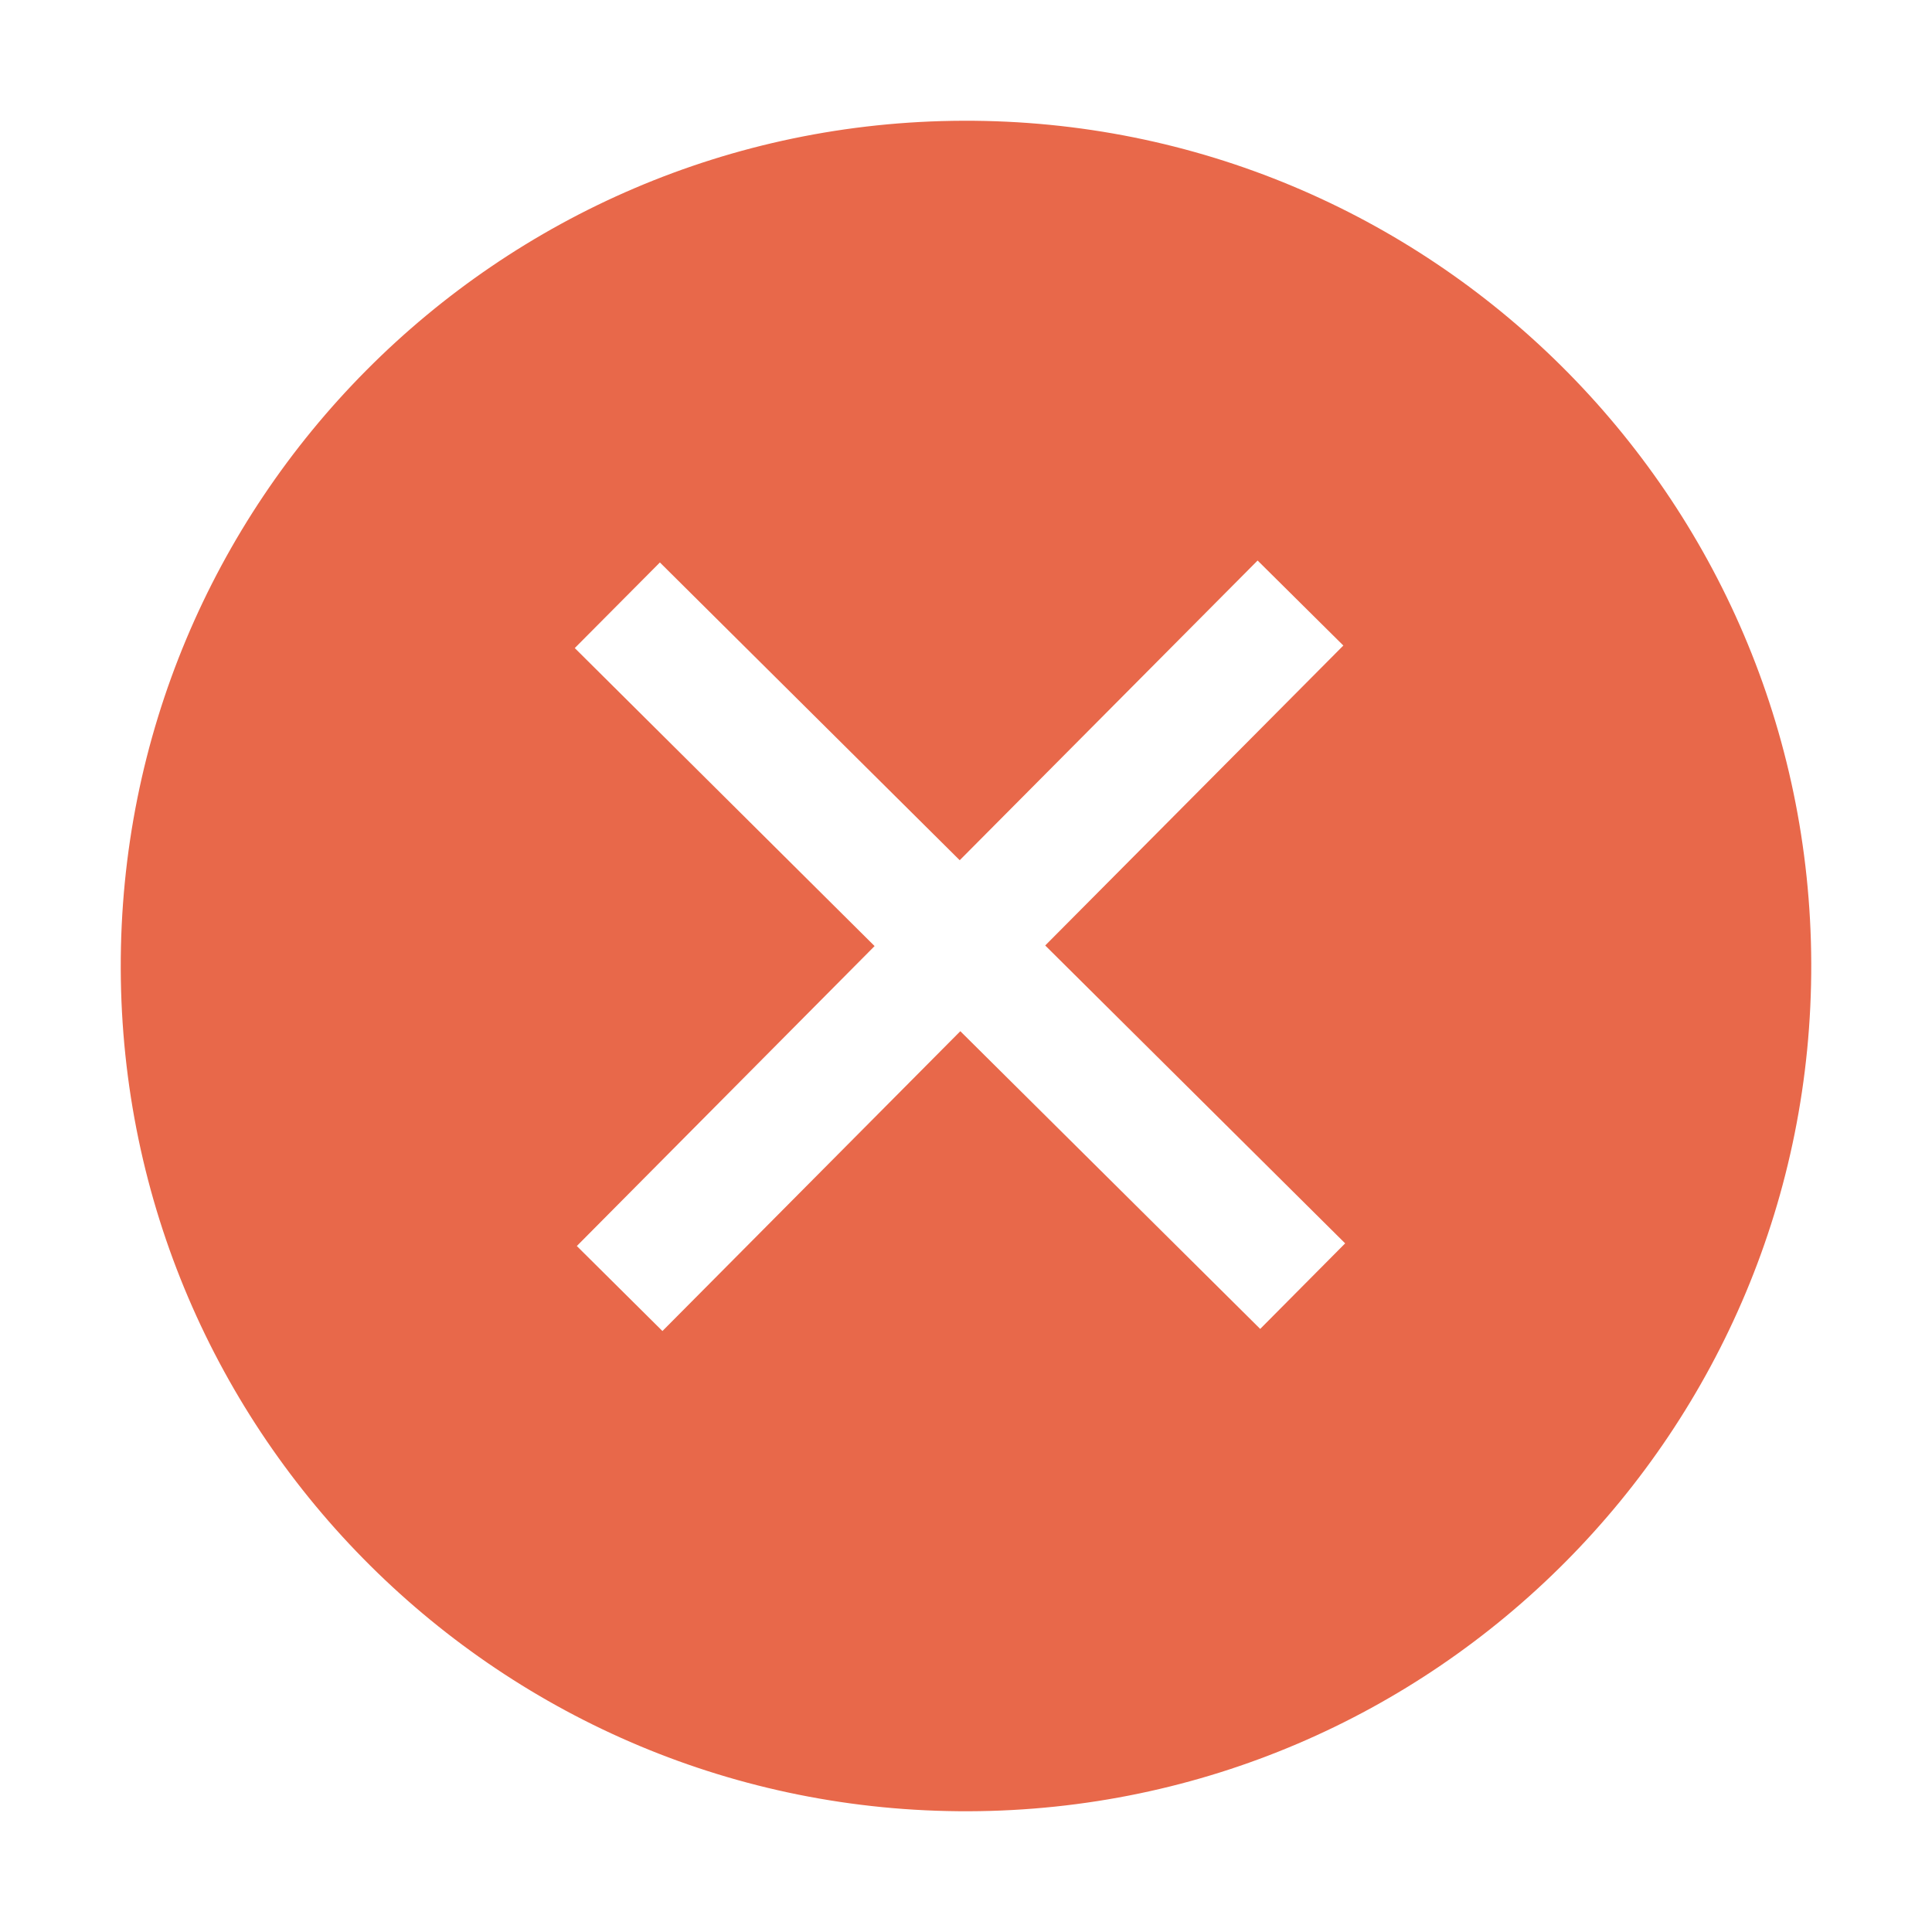
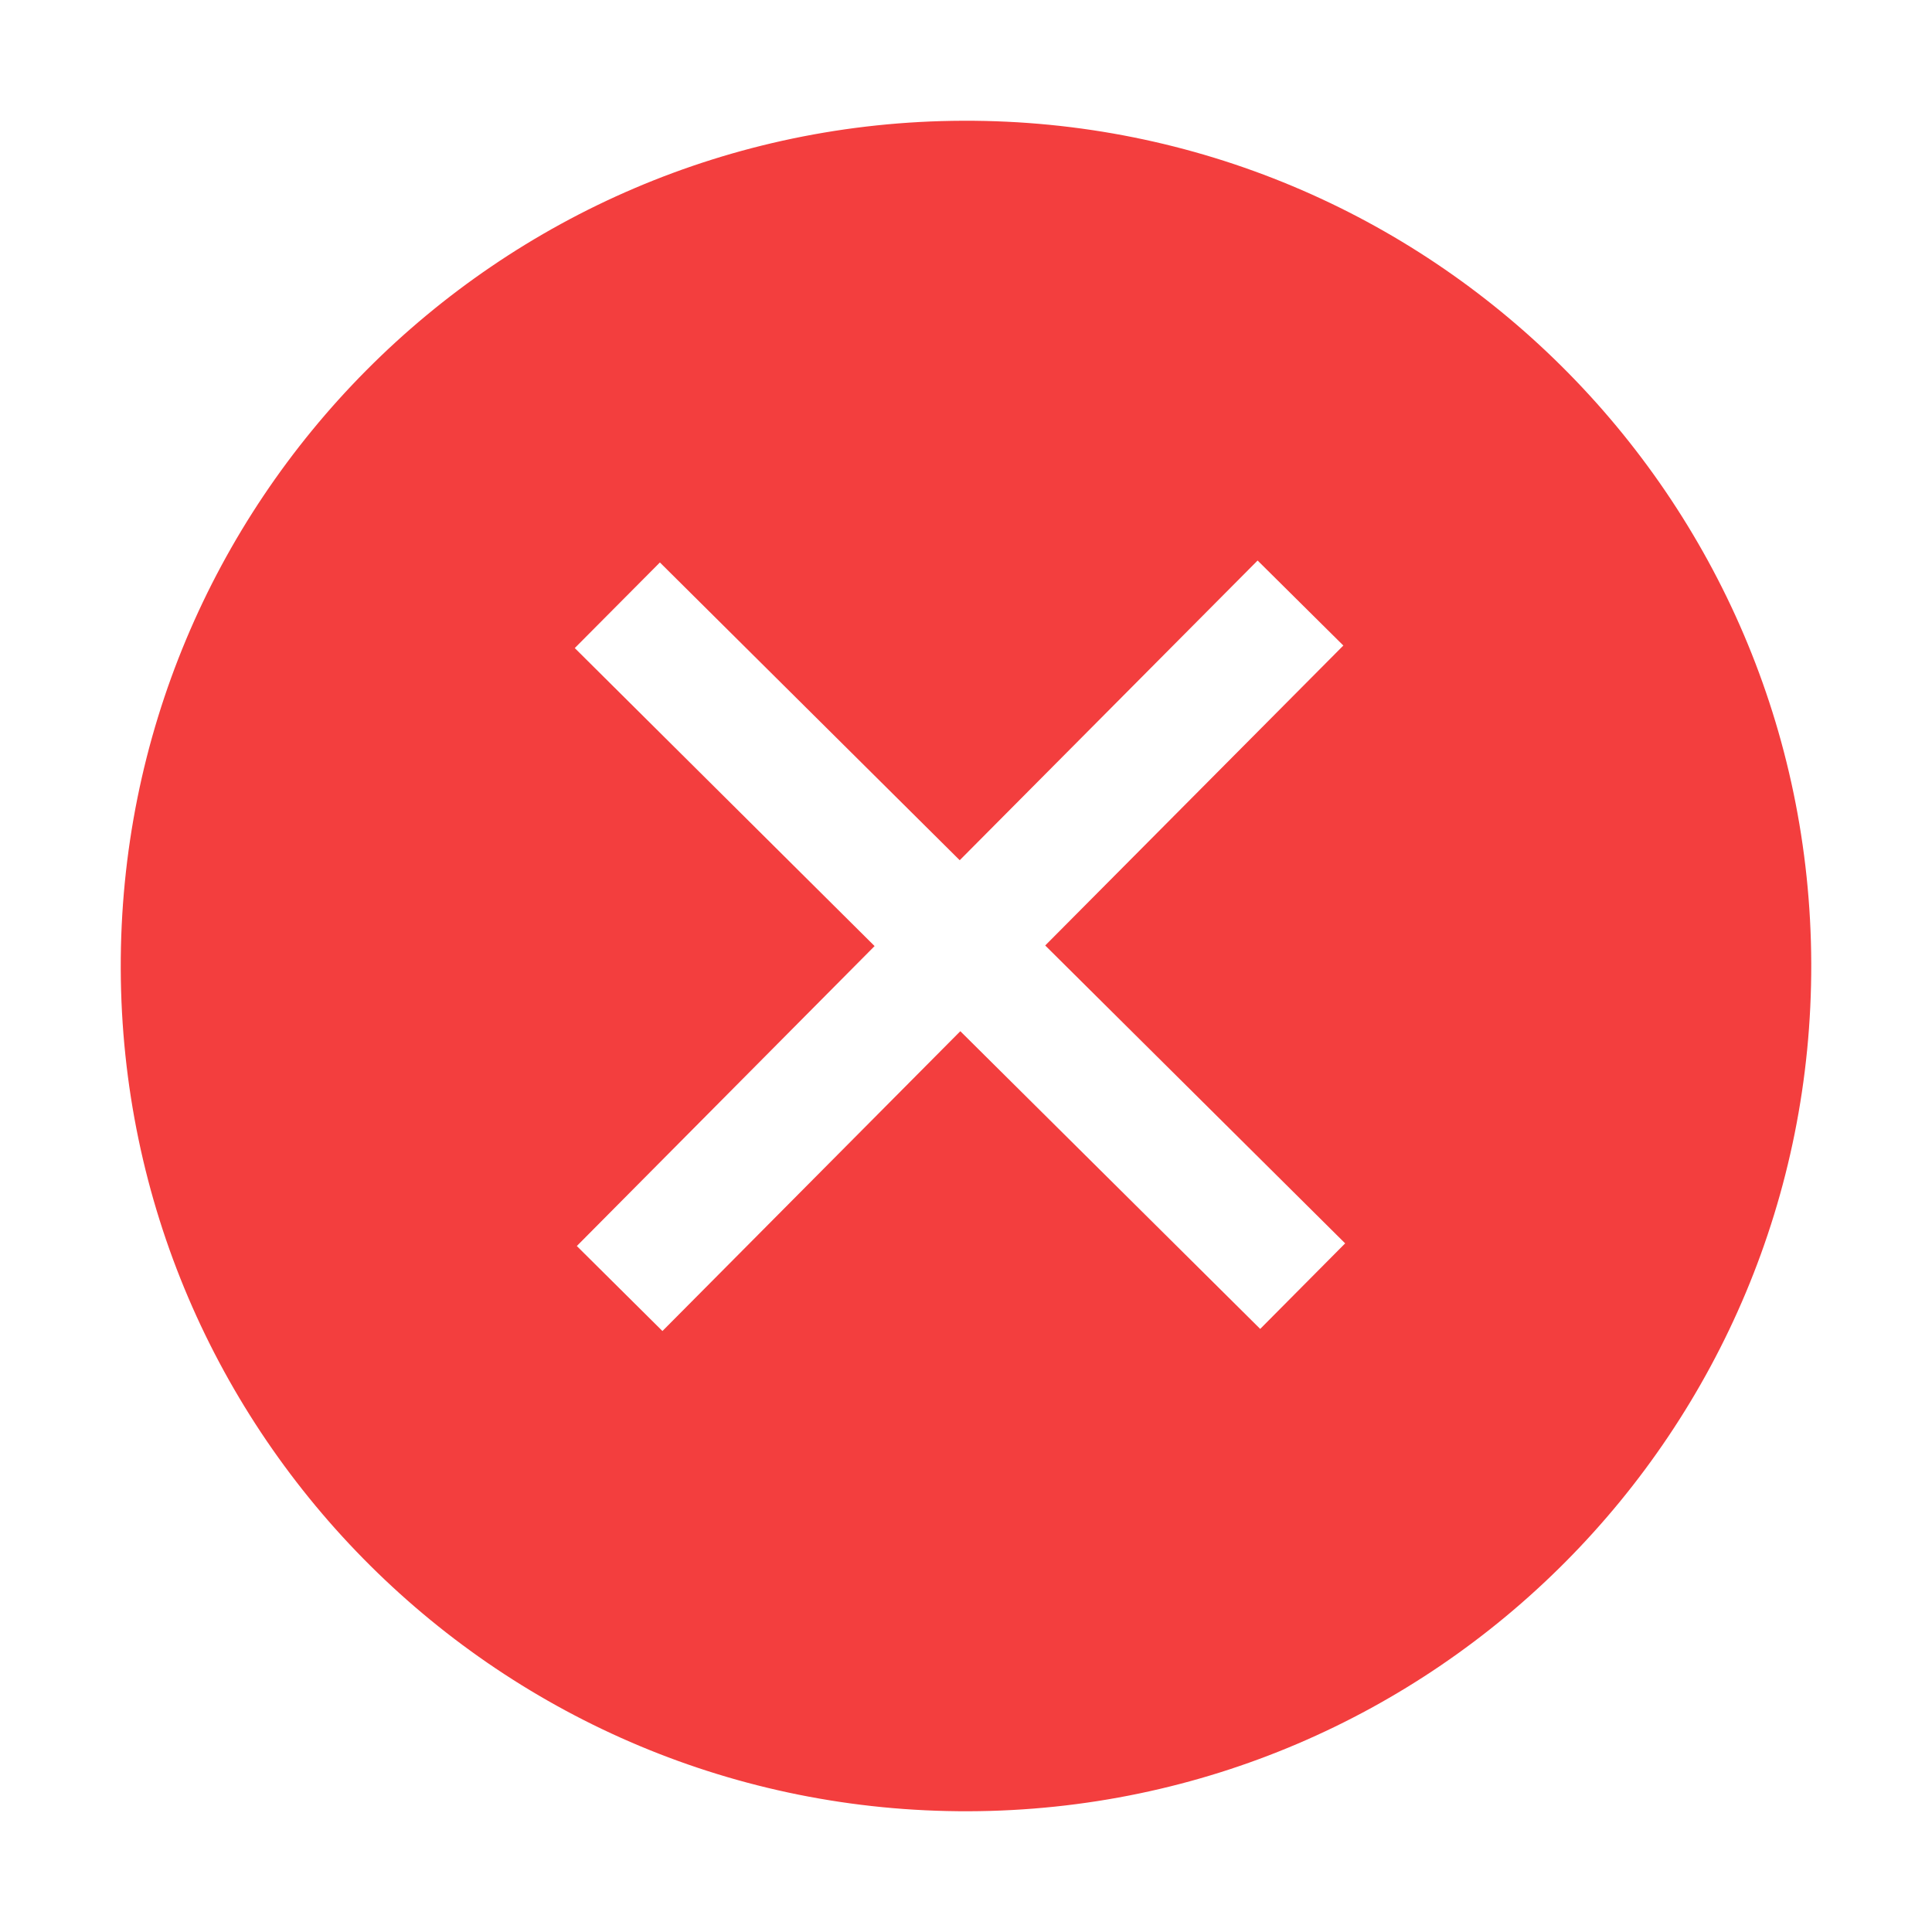
<svg xmlns="http://www.w3.org/2000/svg" viewBox="0 0 1024 1024" width="16px" fill="currentColor">
-   <path d="M667.904 704.32L508.992 546.56l-157.888 158.912-45.376-45.056 157.824-158.976L304.64 343.488l45.12-45.376 158.912 157.824 157.888-158.848 45.44 45.056L553.984 501.12l158.976 157.888-45.12 45.44zM510.528 64a448 448 0 1 0 2.944 896 448 448 0 0 0-2.944-896z" fill="#E8684A" />
+   <path d="M667.904 704.32L508.992 546.56l-157.888 158.912-45.376-45.056 157.824-158.976L304.64 343.488l45.12-45.376 158.912 157.824 157.888-158.848 45.44 45.056L553.984 501.12l158.976 157.888-45.12 45.44zM510.528 64a448 448 0 1 0 2.944 896 448 448 0 0 0-2.944-896z" fill="#F33E3E" />
</svg>
